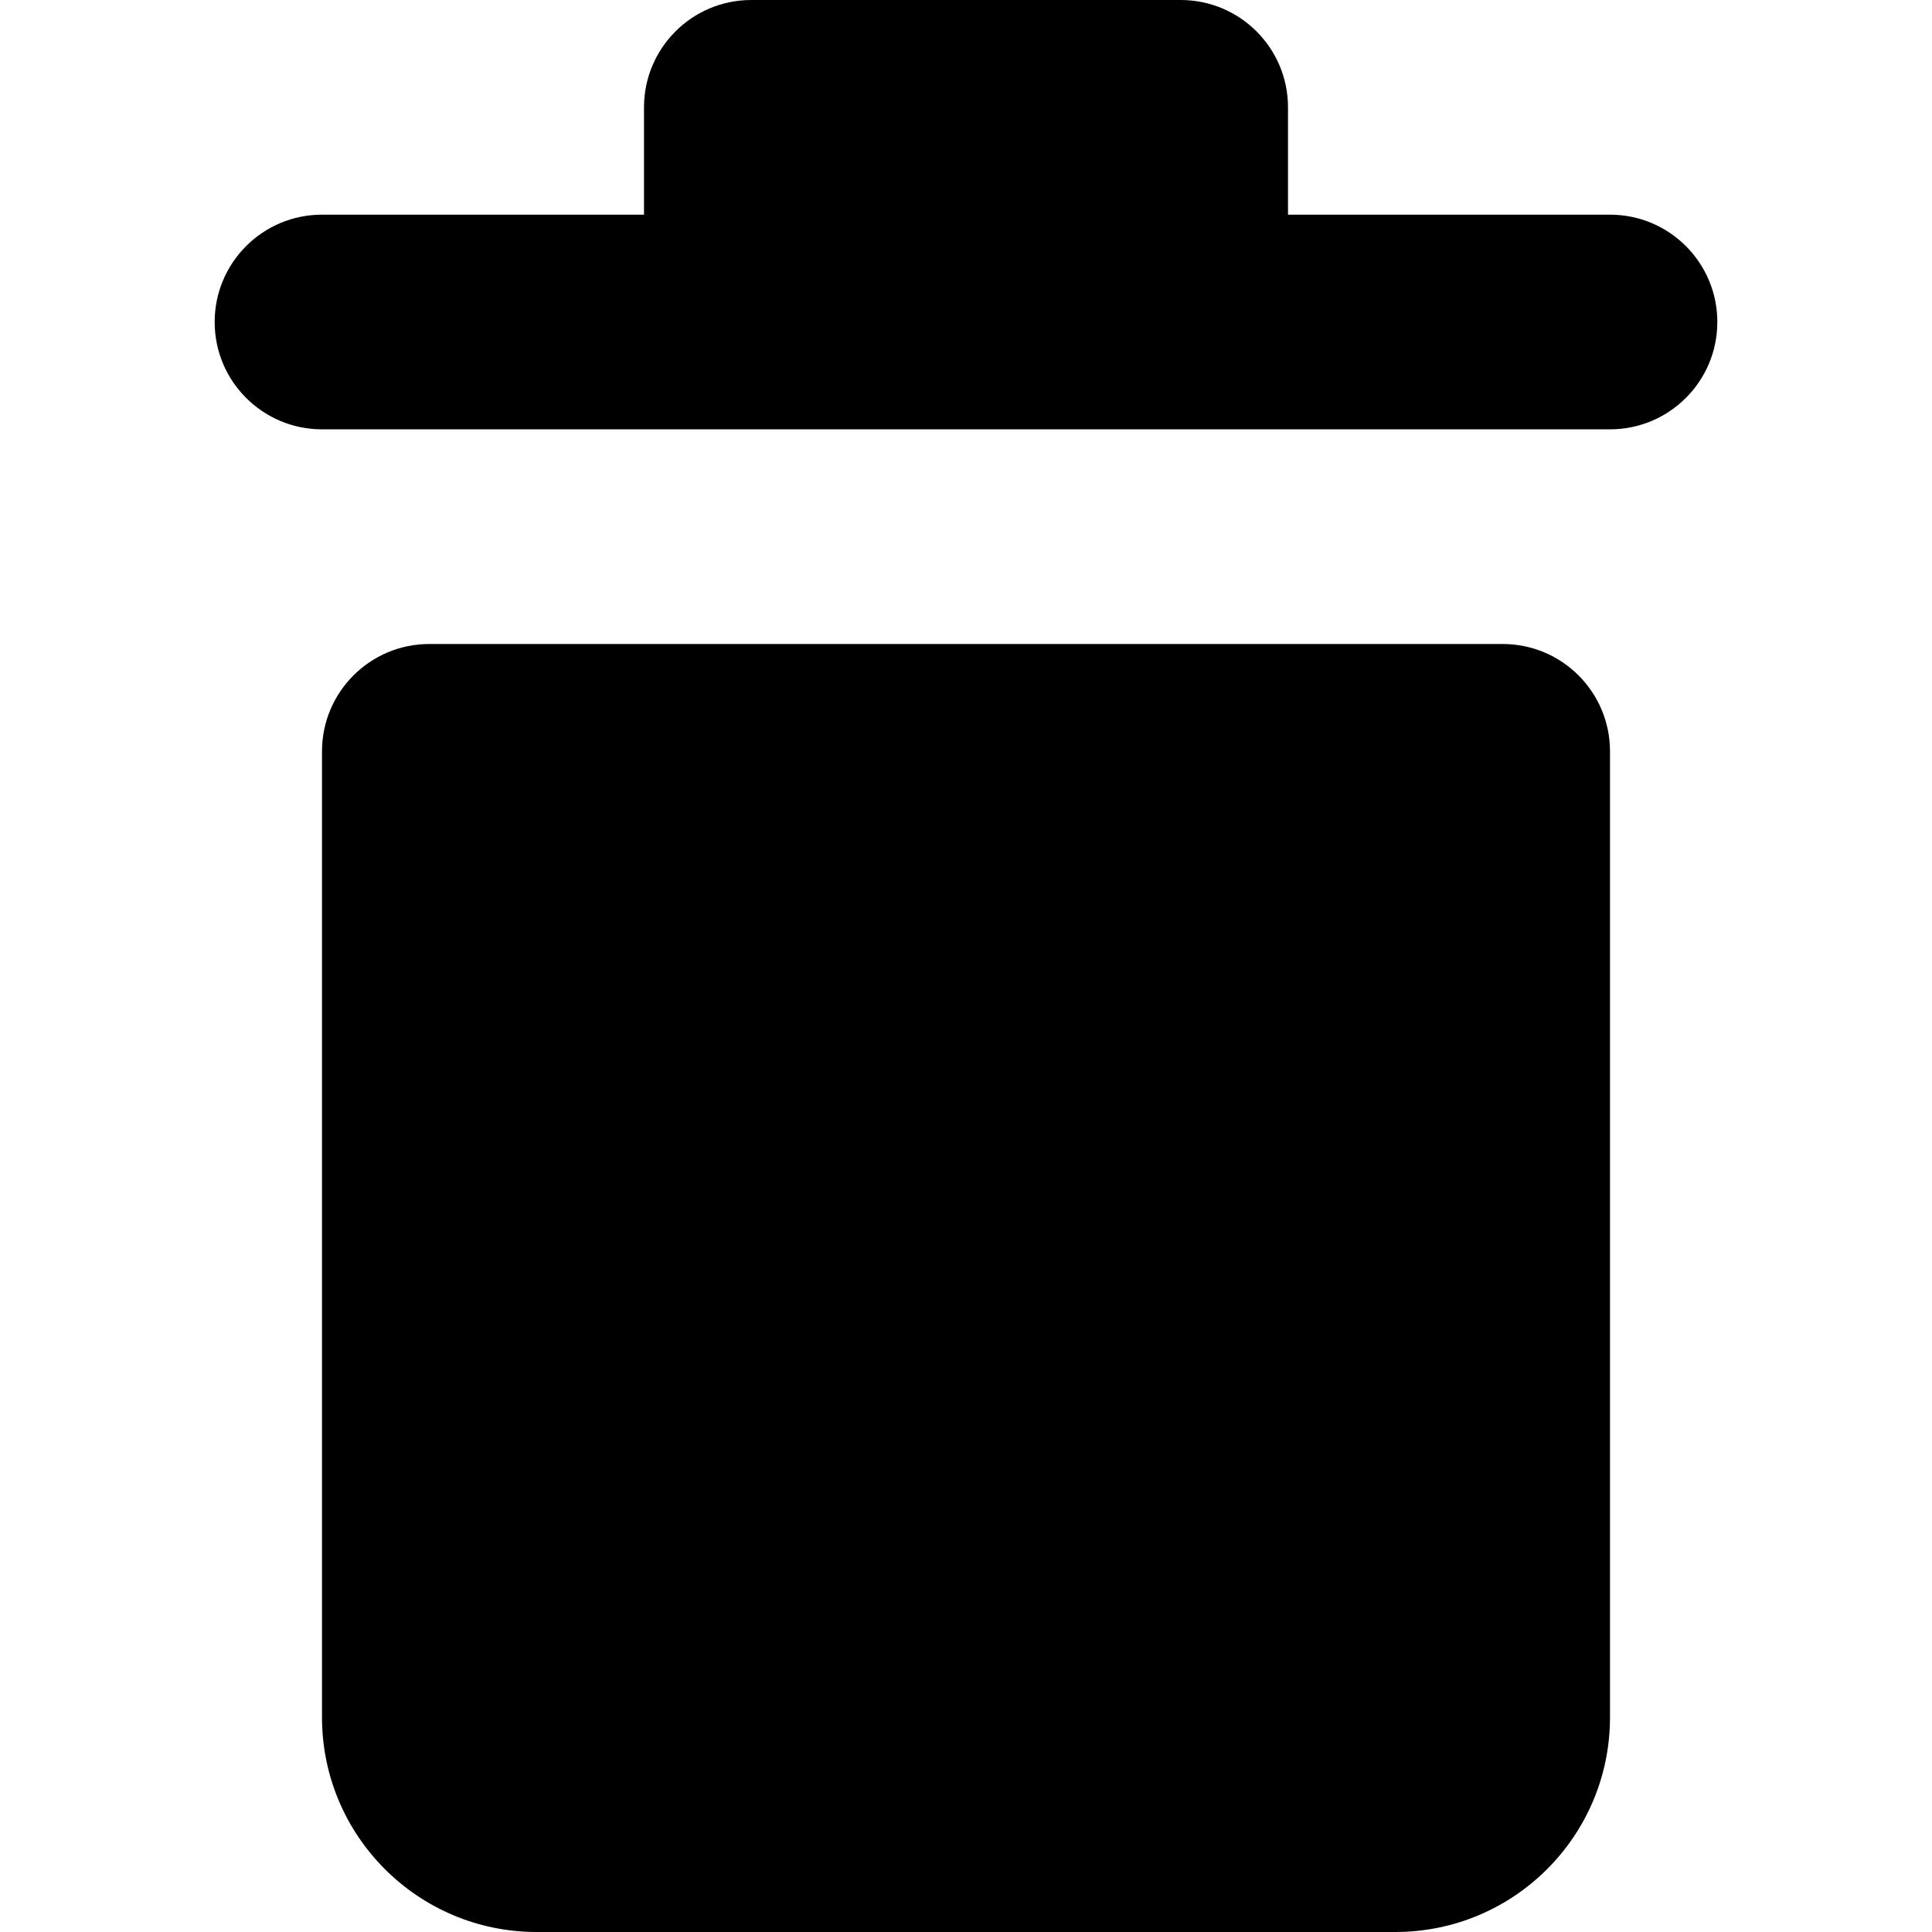
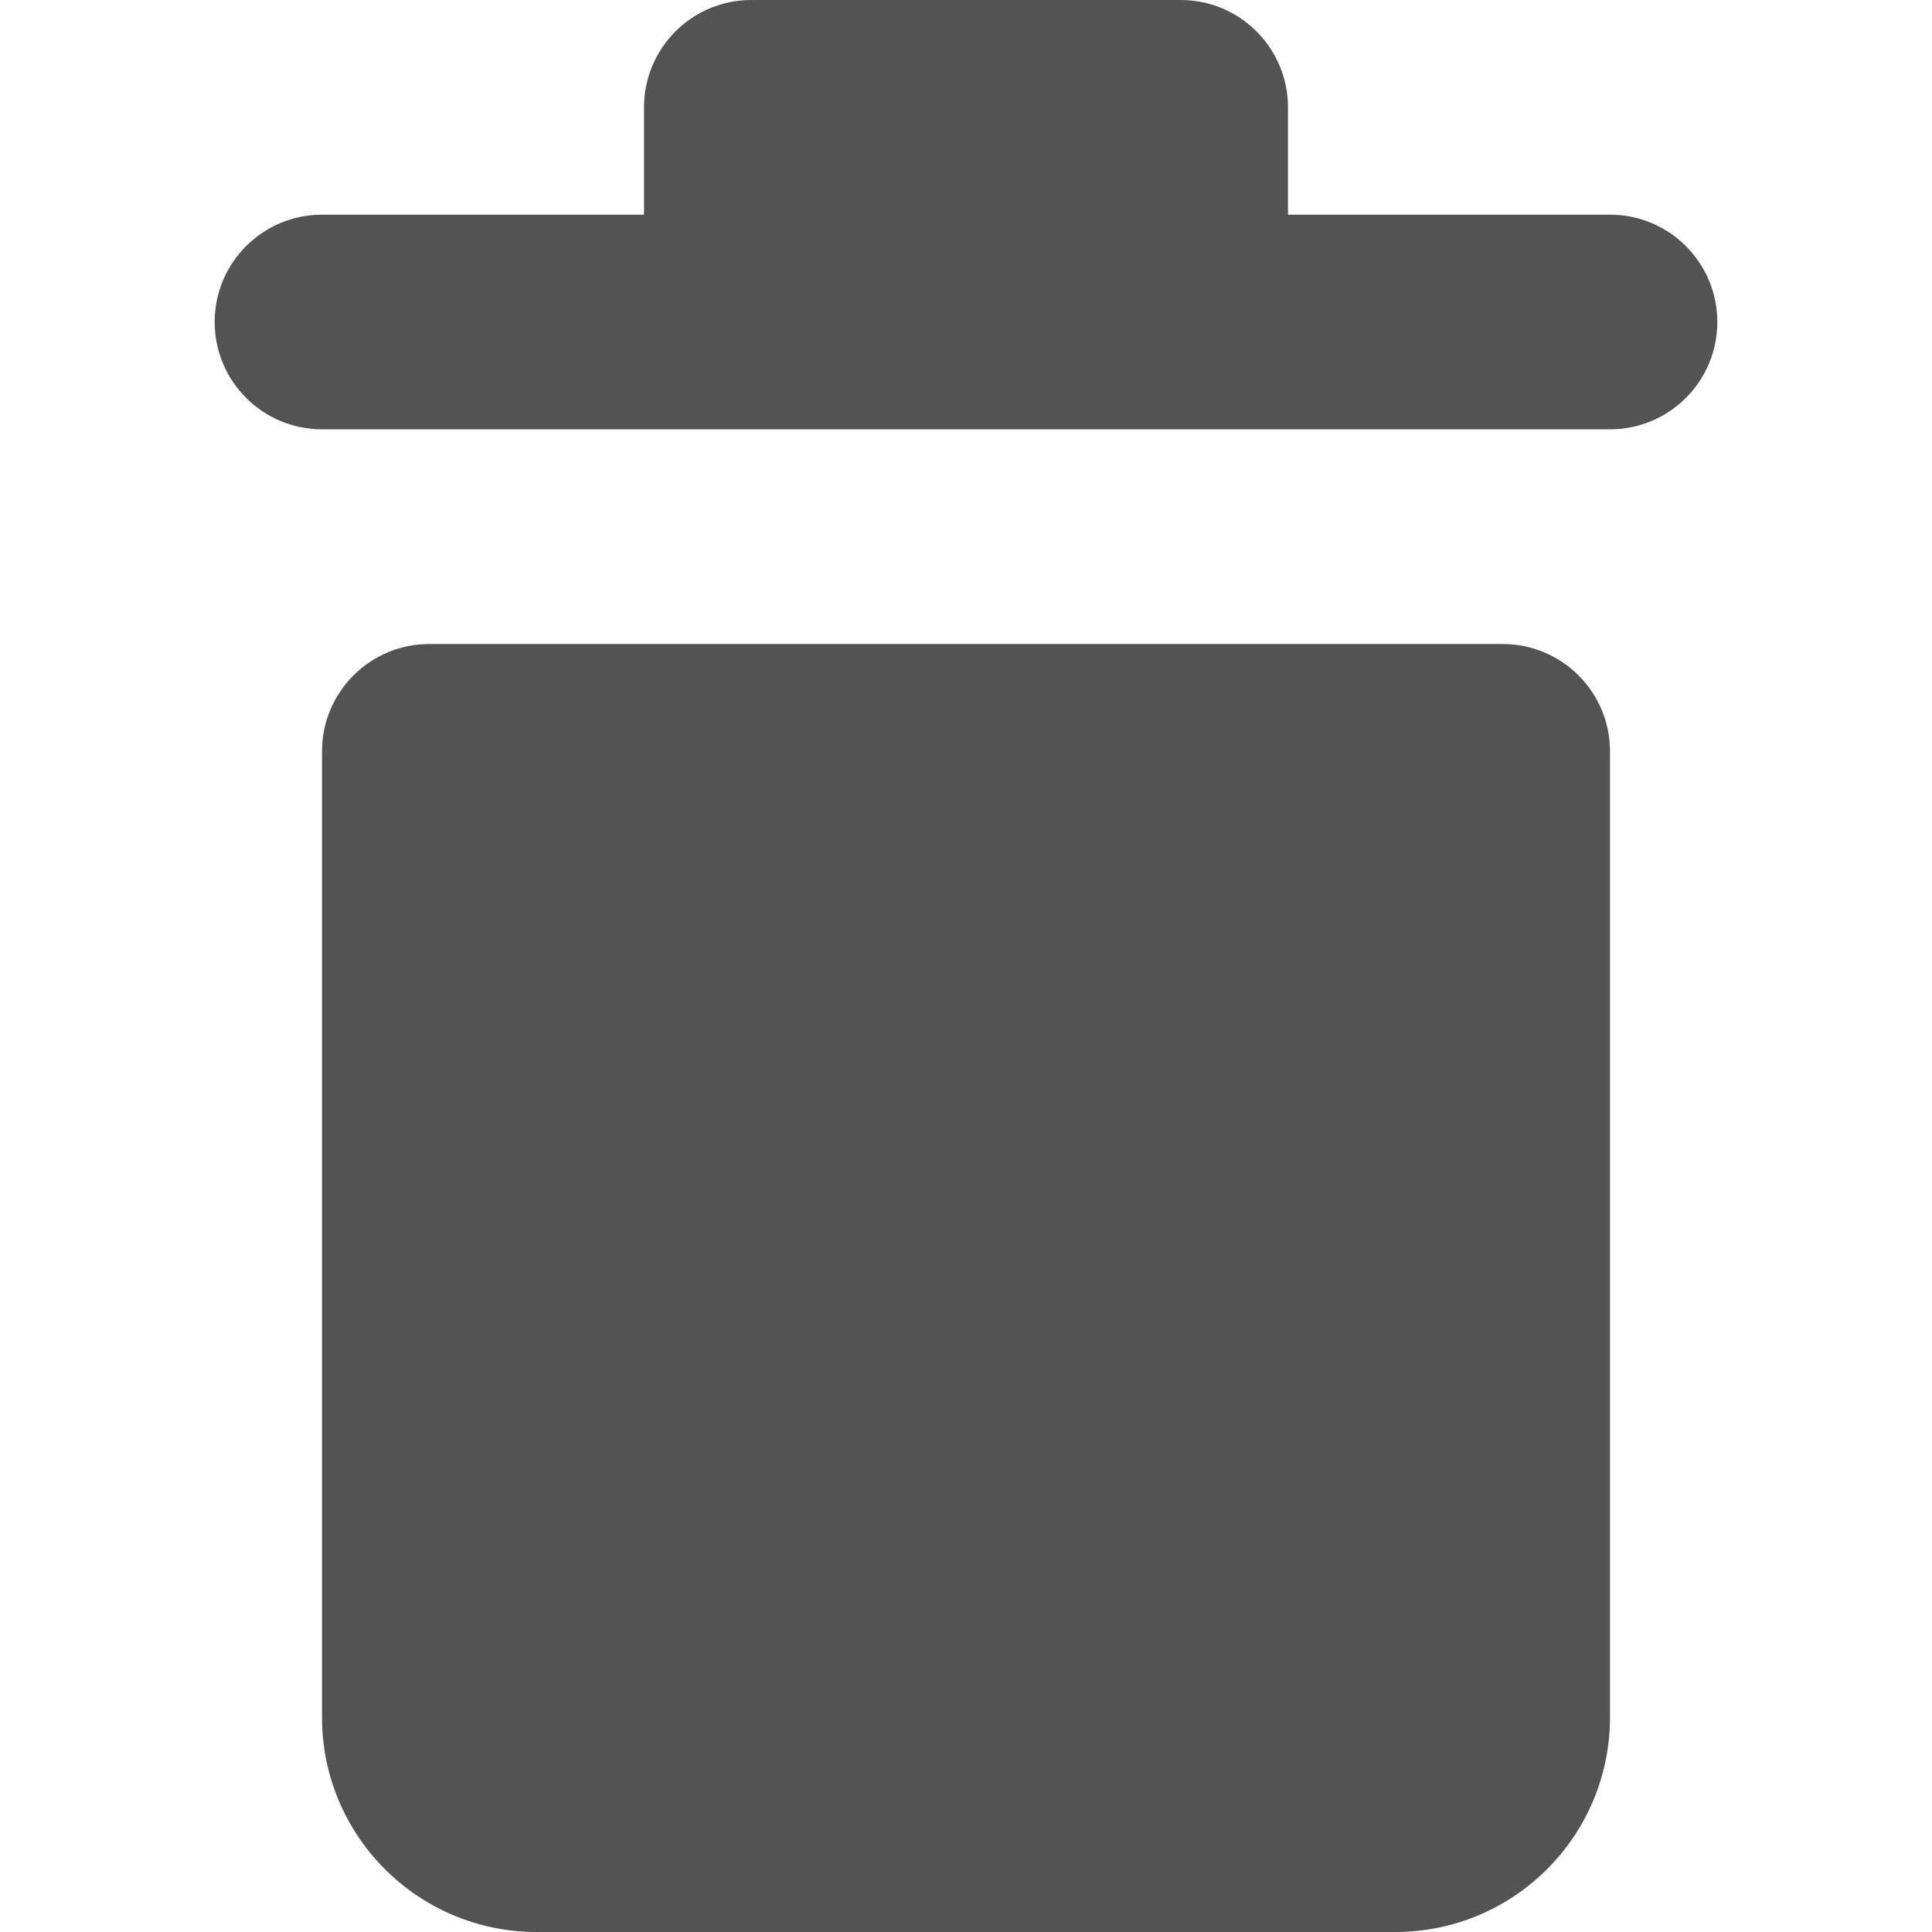
<svg xmlns="http://www.w3.org/2000/svg" width="18px" height="18px" viewBox="0 0 18 18">
-   <path fill="#000000" d="M13 18H5a2 2 0 0 1-2-2V7a1 1 0 0 1 1-1h10a1 1 0 0 1 1 1v9a2 2 0 0 1-2 2zm3-15a1 1 0 0 1-1 1H3a1 1 0 0 1 0-2h3V1a1 1 0 0 1 1-1h4a1 1 0 0 1 1 1v1h3a1 1 0 0 1 1 1z" />
+   <path fill="#535353" d="M13 18H5a2 2 0 0 1-2-2V7a1 1 0 0 1 1-1h10a1 1 0 0 1 1 1v9a2 2 0 0 1-2 2zm3-15a1 1 0 0 1-1 1H3a1 1 0 0 1 0-2h3V1a1 1 0 0 1 1-1h4a1 1 0 0 1 1 1v1h3a1 1 0 0 1 1 1z" />
</svg>
